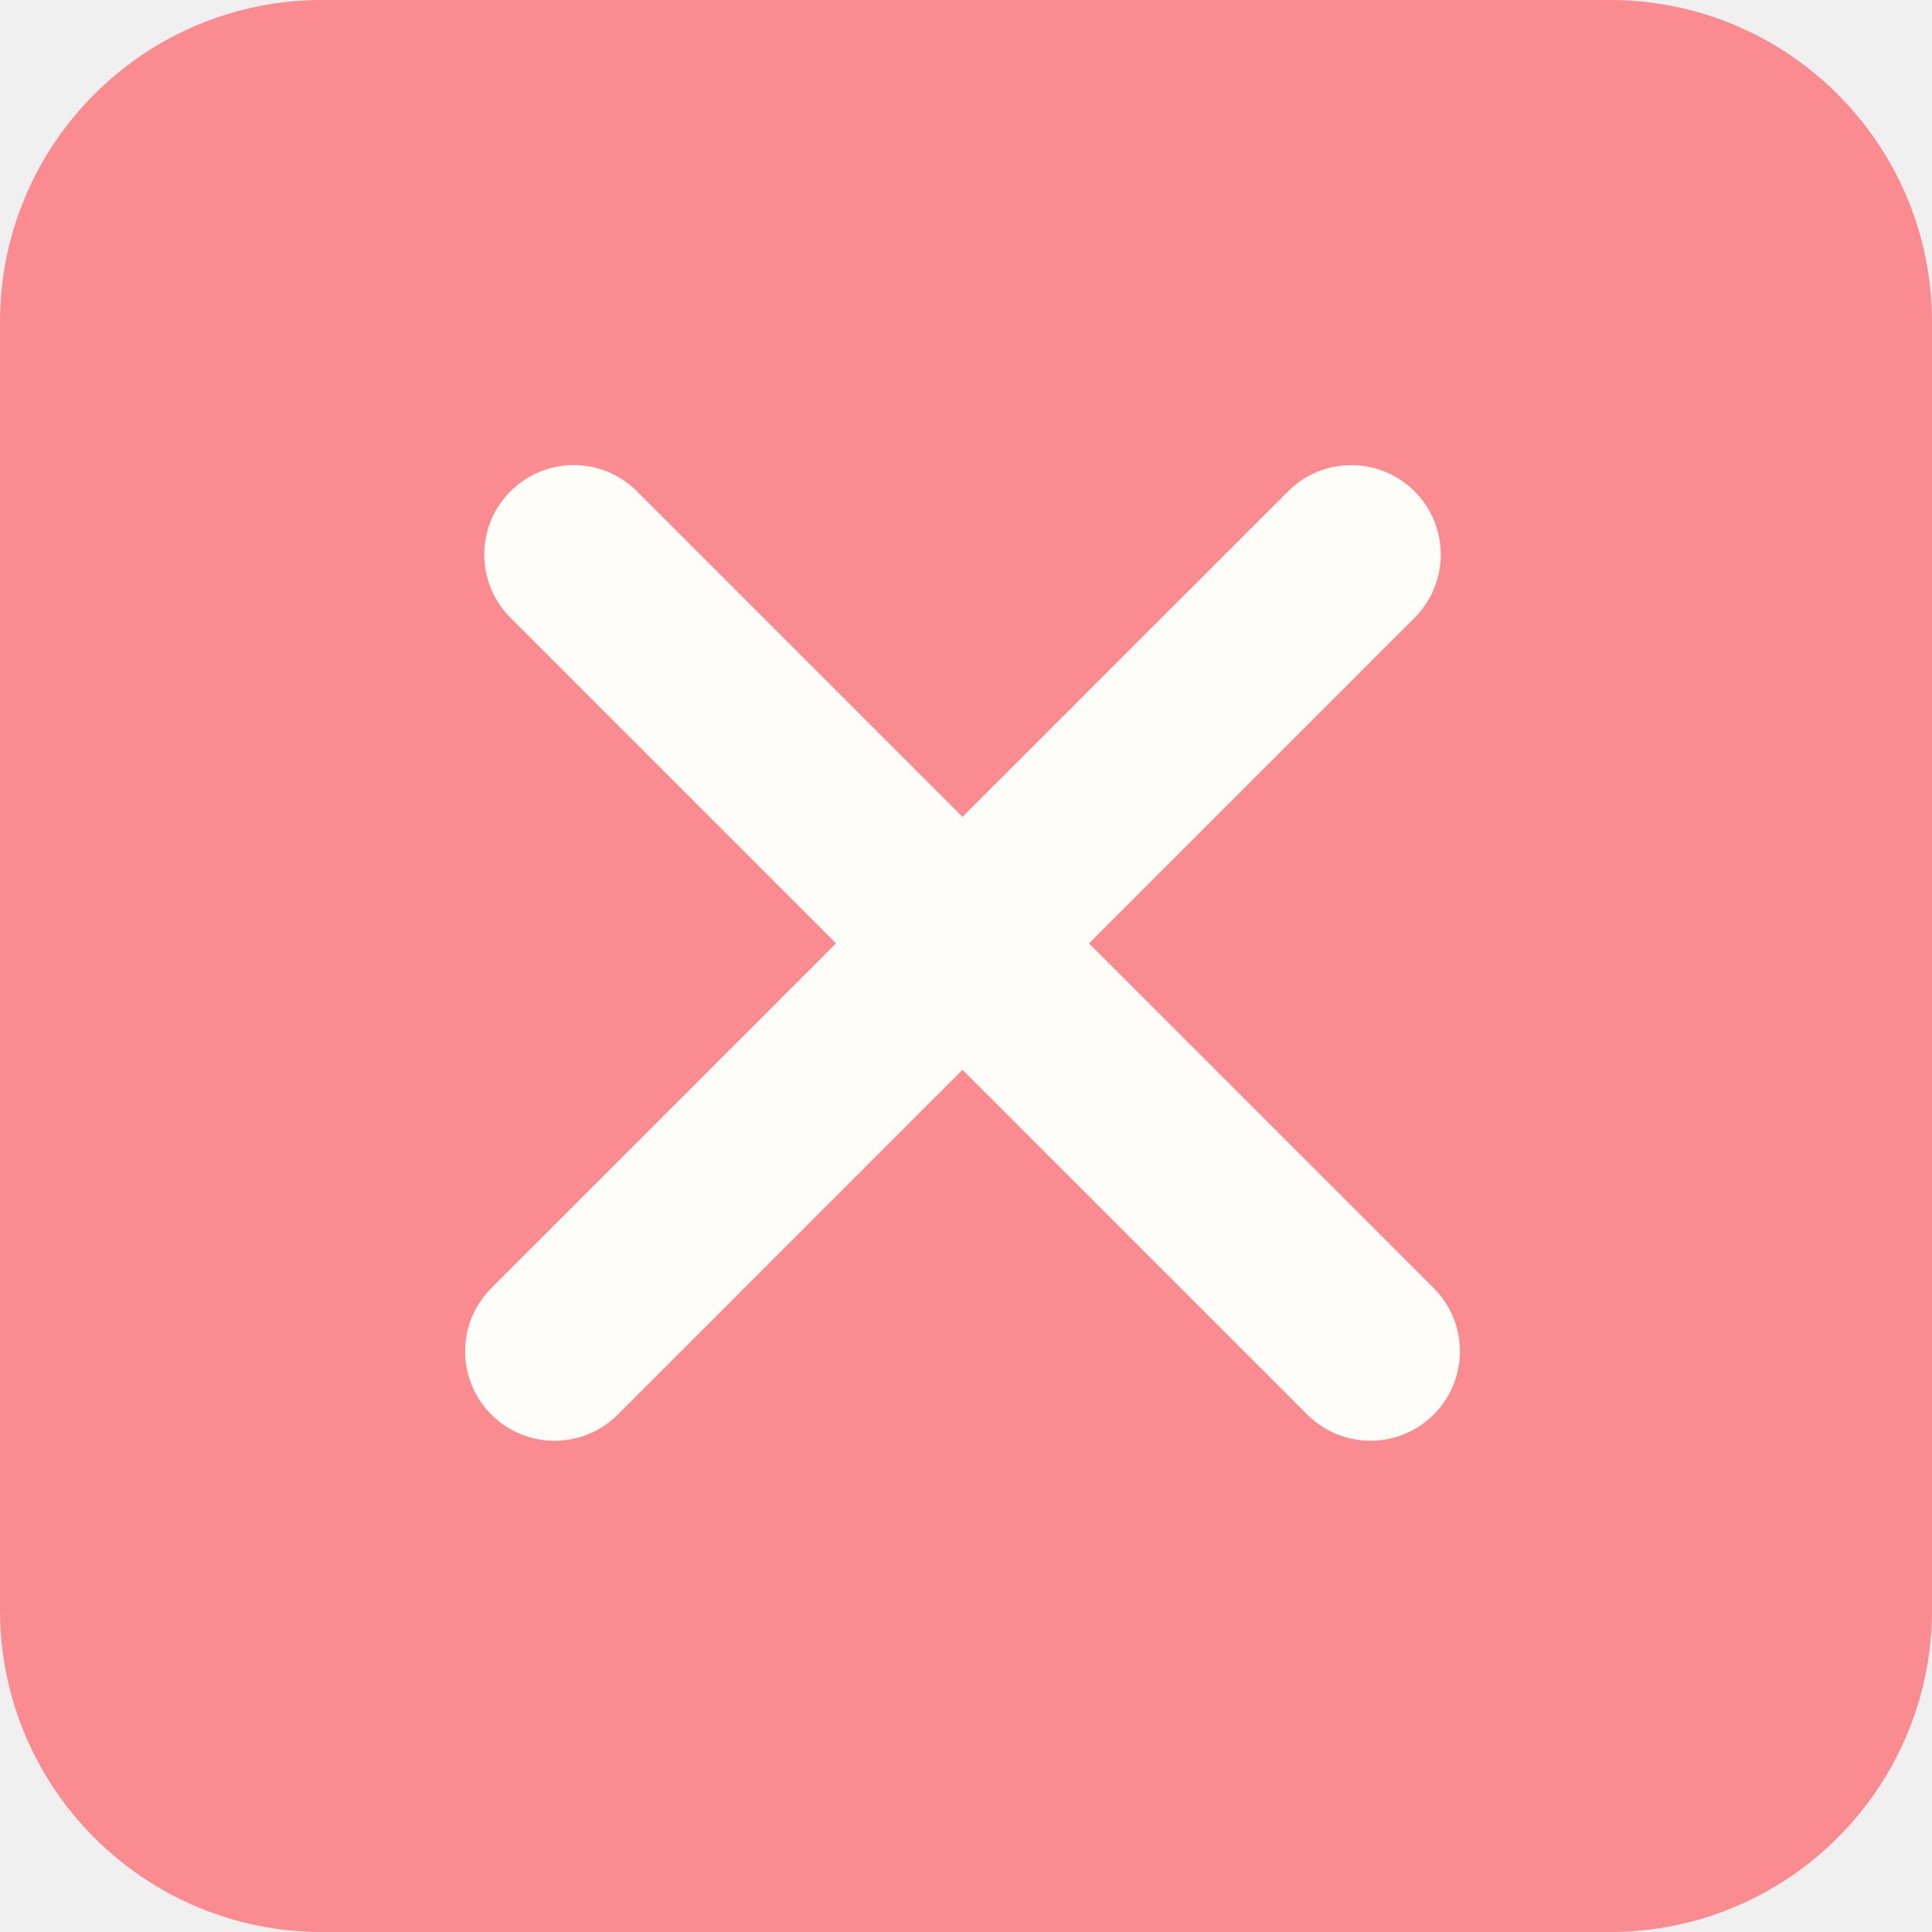
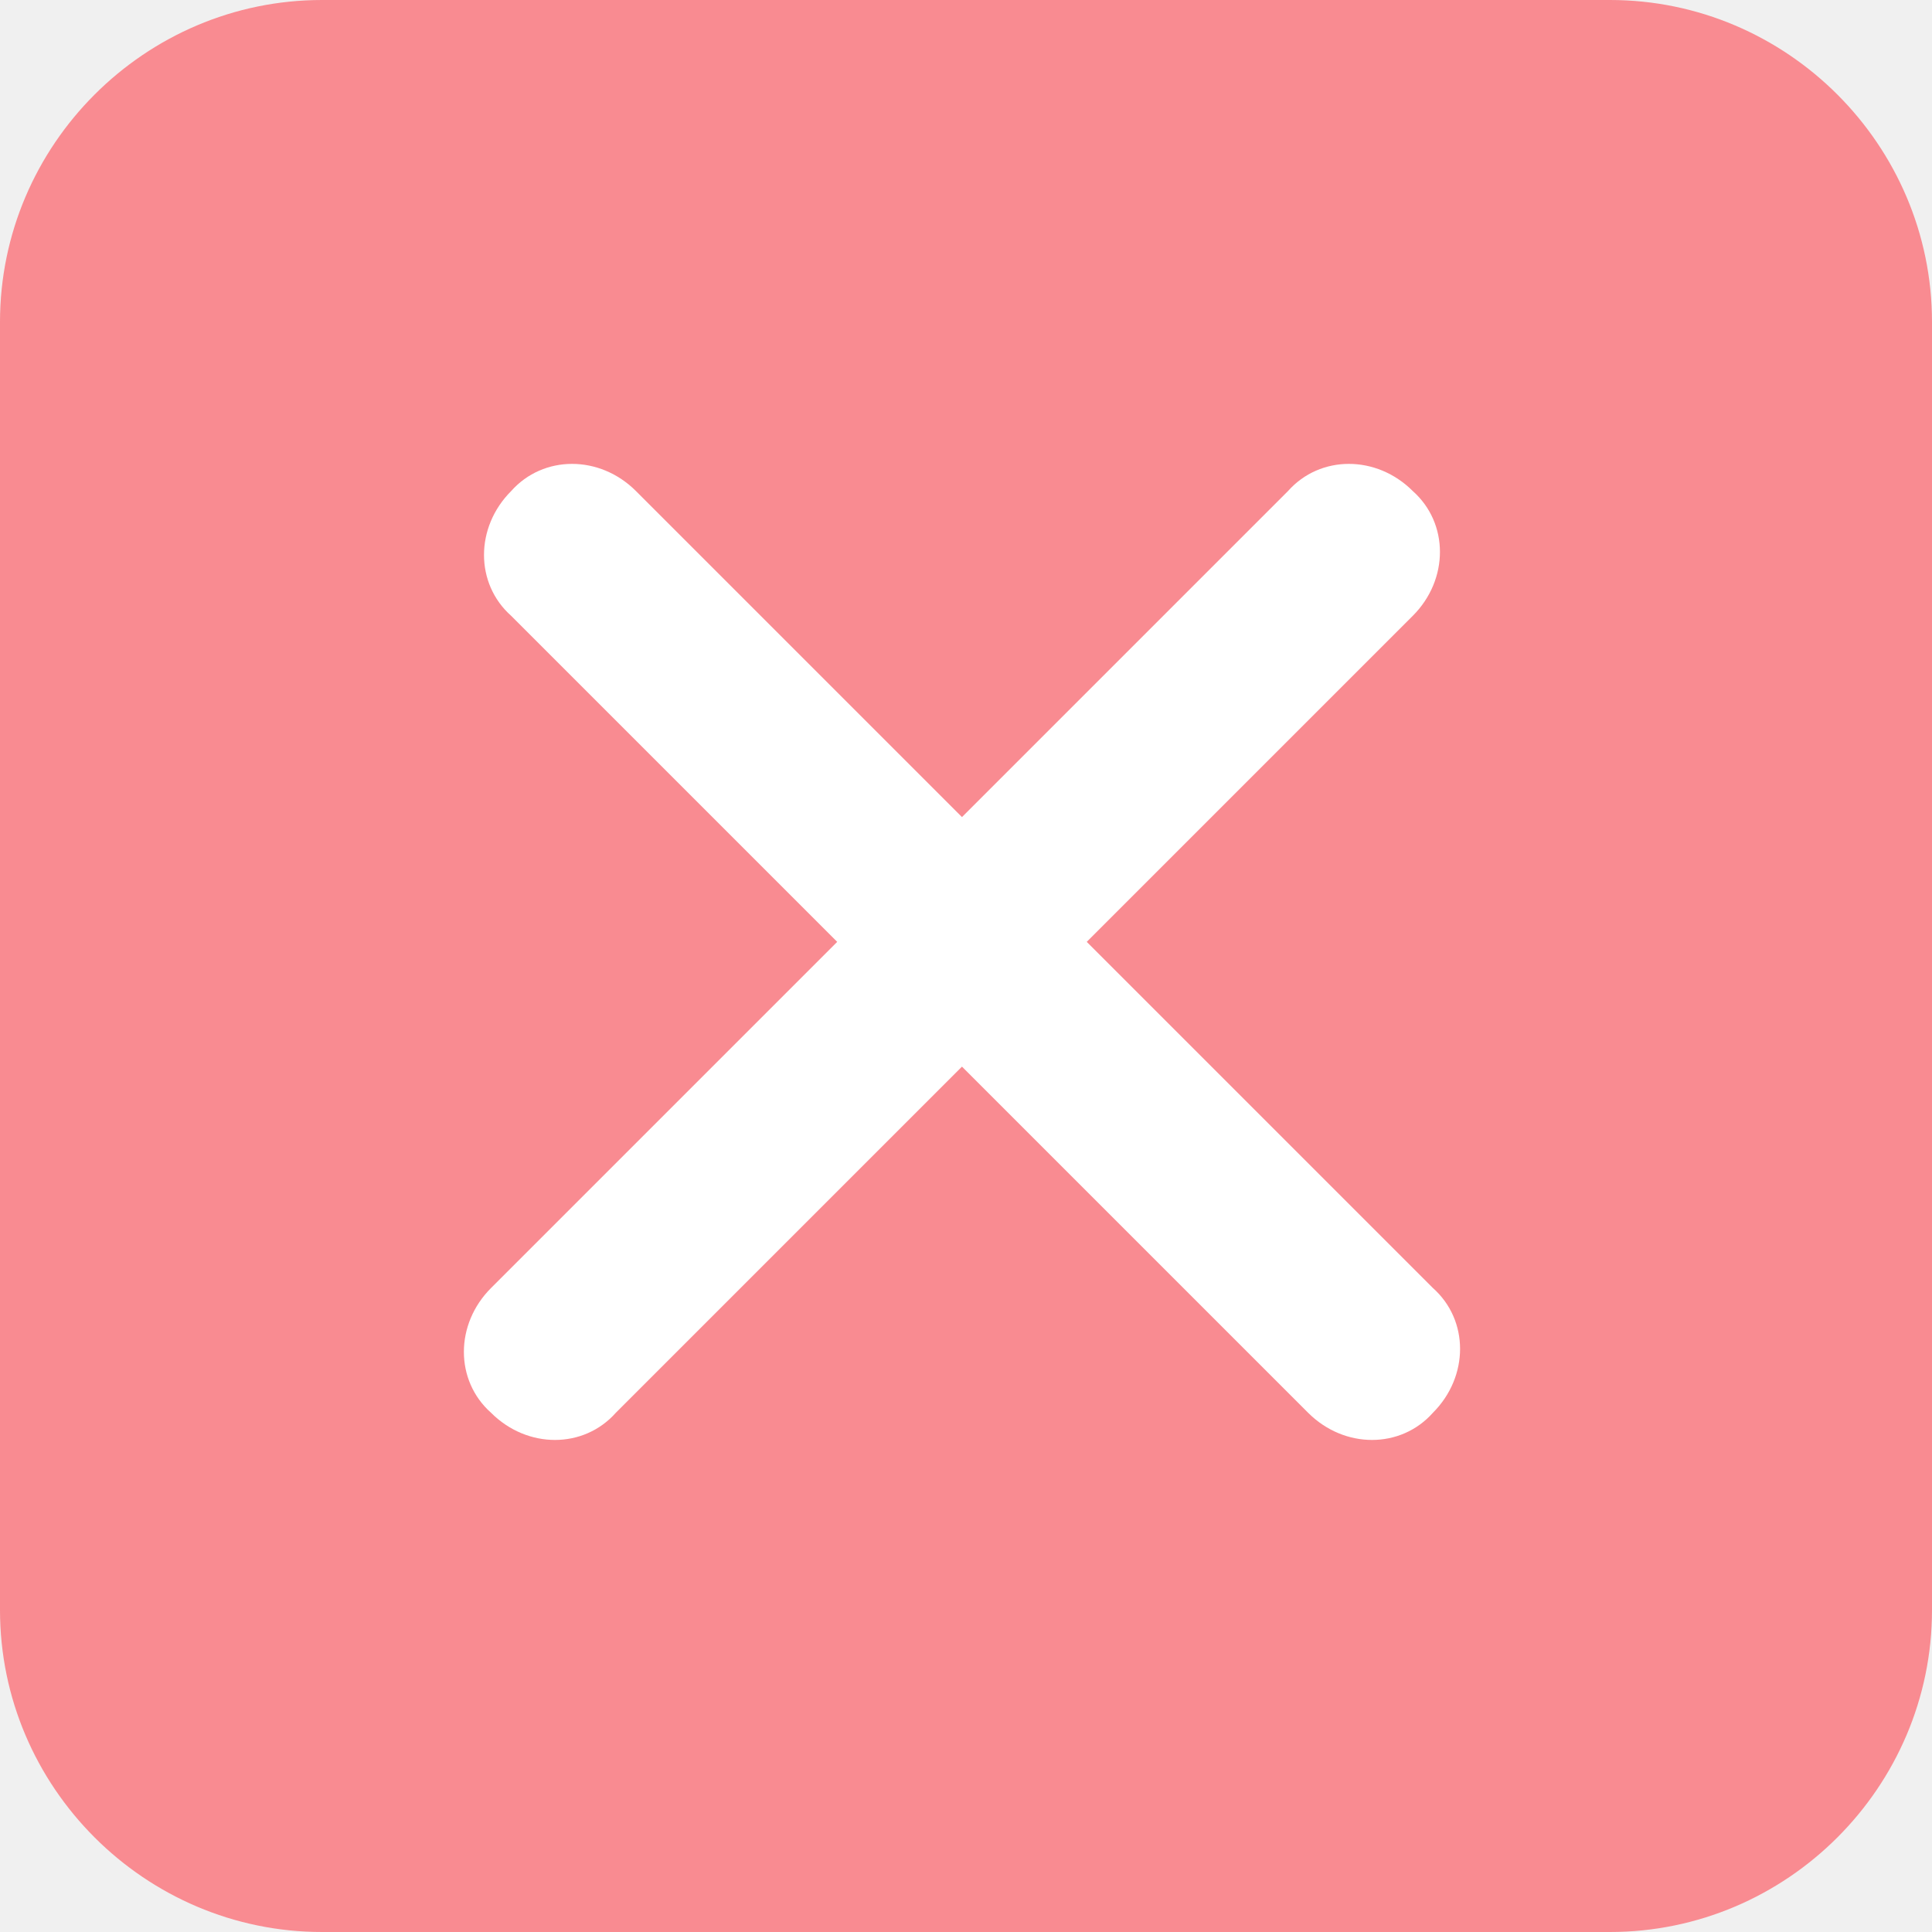
- <svg xmlns="http://www.w3.org/2000/svg" width="48" height="48" viewBox="0 0 48 48" fill="none">
-   <rect width="48" height="48" rx="8" fill="#F98B91" />
-   <path fill-rule="evenodd" clip-rule="evenodd" d="M32.477 35.144C33.345 36.012 34.752 36.012 35.62 35.144C36.488 34.277 36.488 32.87 35.62 32.002L27.056 23.438L35.145 15.349C36.013 14.481 36.013 13.074 35.145 12.207C34.277 11.339 32.87 11.339 32.002 12.207L23.913 20.295L15.825 12.206C14.957 11.338 13.55 11.338 12.682 12.206C11.814 13.074 11.814 14.481 12.682 15.349L20.771 23.438L12.207 32.002C11.339 32.87 11.339 34.277 12.207 35.145C13.074 36.013 14.481 36.013 15.349 35.145L23.913 26.58L32.477 35.144Z" fill="#FFFDF8" />
+ <svg xmlns="http://www.w3.org/2000/svg" version="1.1" id="Layer_1" x="0px" y="0px" viewBox="0 0 48 48" style="enable-background:new 0 0 48 48;" xml:space="preserve">
+   <style type="text/css">
+ 	.st0{fill:#F98B91;}
+ 	.st1{fill-rule:evenodd;clip-rule:evenodd;fill:#FFFFFF;}
+ </style>
+   <path class="st0" d="M8,0h32c4.4,0,8,3.6,8,8v32c0,4.4-3.6,8-8,8H8c-4.4,0-8-3.6-8-8V8C0,3.6,3.6,0,8,0z" />
+   <path class="st1" d="M32.5,35.1c0.9,0.9,2.3,0.9,3.1,0c0.9-0.9,0.9-2.3,0-3.1l-8.6-8.6l8.1-8.1c0.9-0.9,0.9-2.3,0-3.1  c-0.9-0.9-2.3-0.9-3.1,0l-8.1,8.1l-8.1-8.1c-0.9-0.9-2.3-0.9-3.1,0c-0.9,0.9-0.9,2.3,0,3.1l8.1,8.1L12.2,32c-0.9,0.9-0.9,2.3,0,3.1  c0.9,0.9,2.3,0.9,3.1,0l8.6-8.6L32.5,35.1z" />
</svg>
